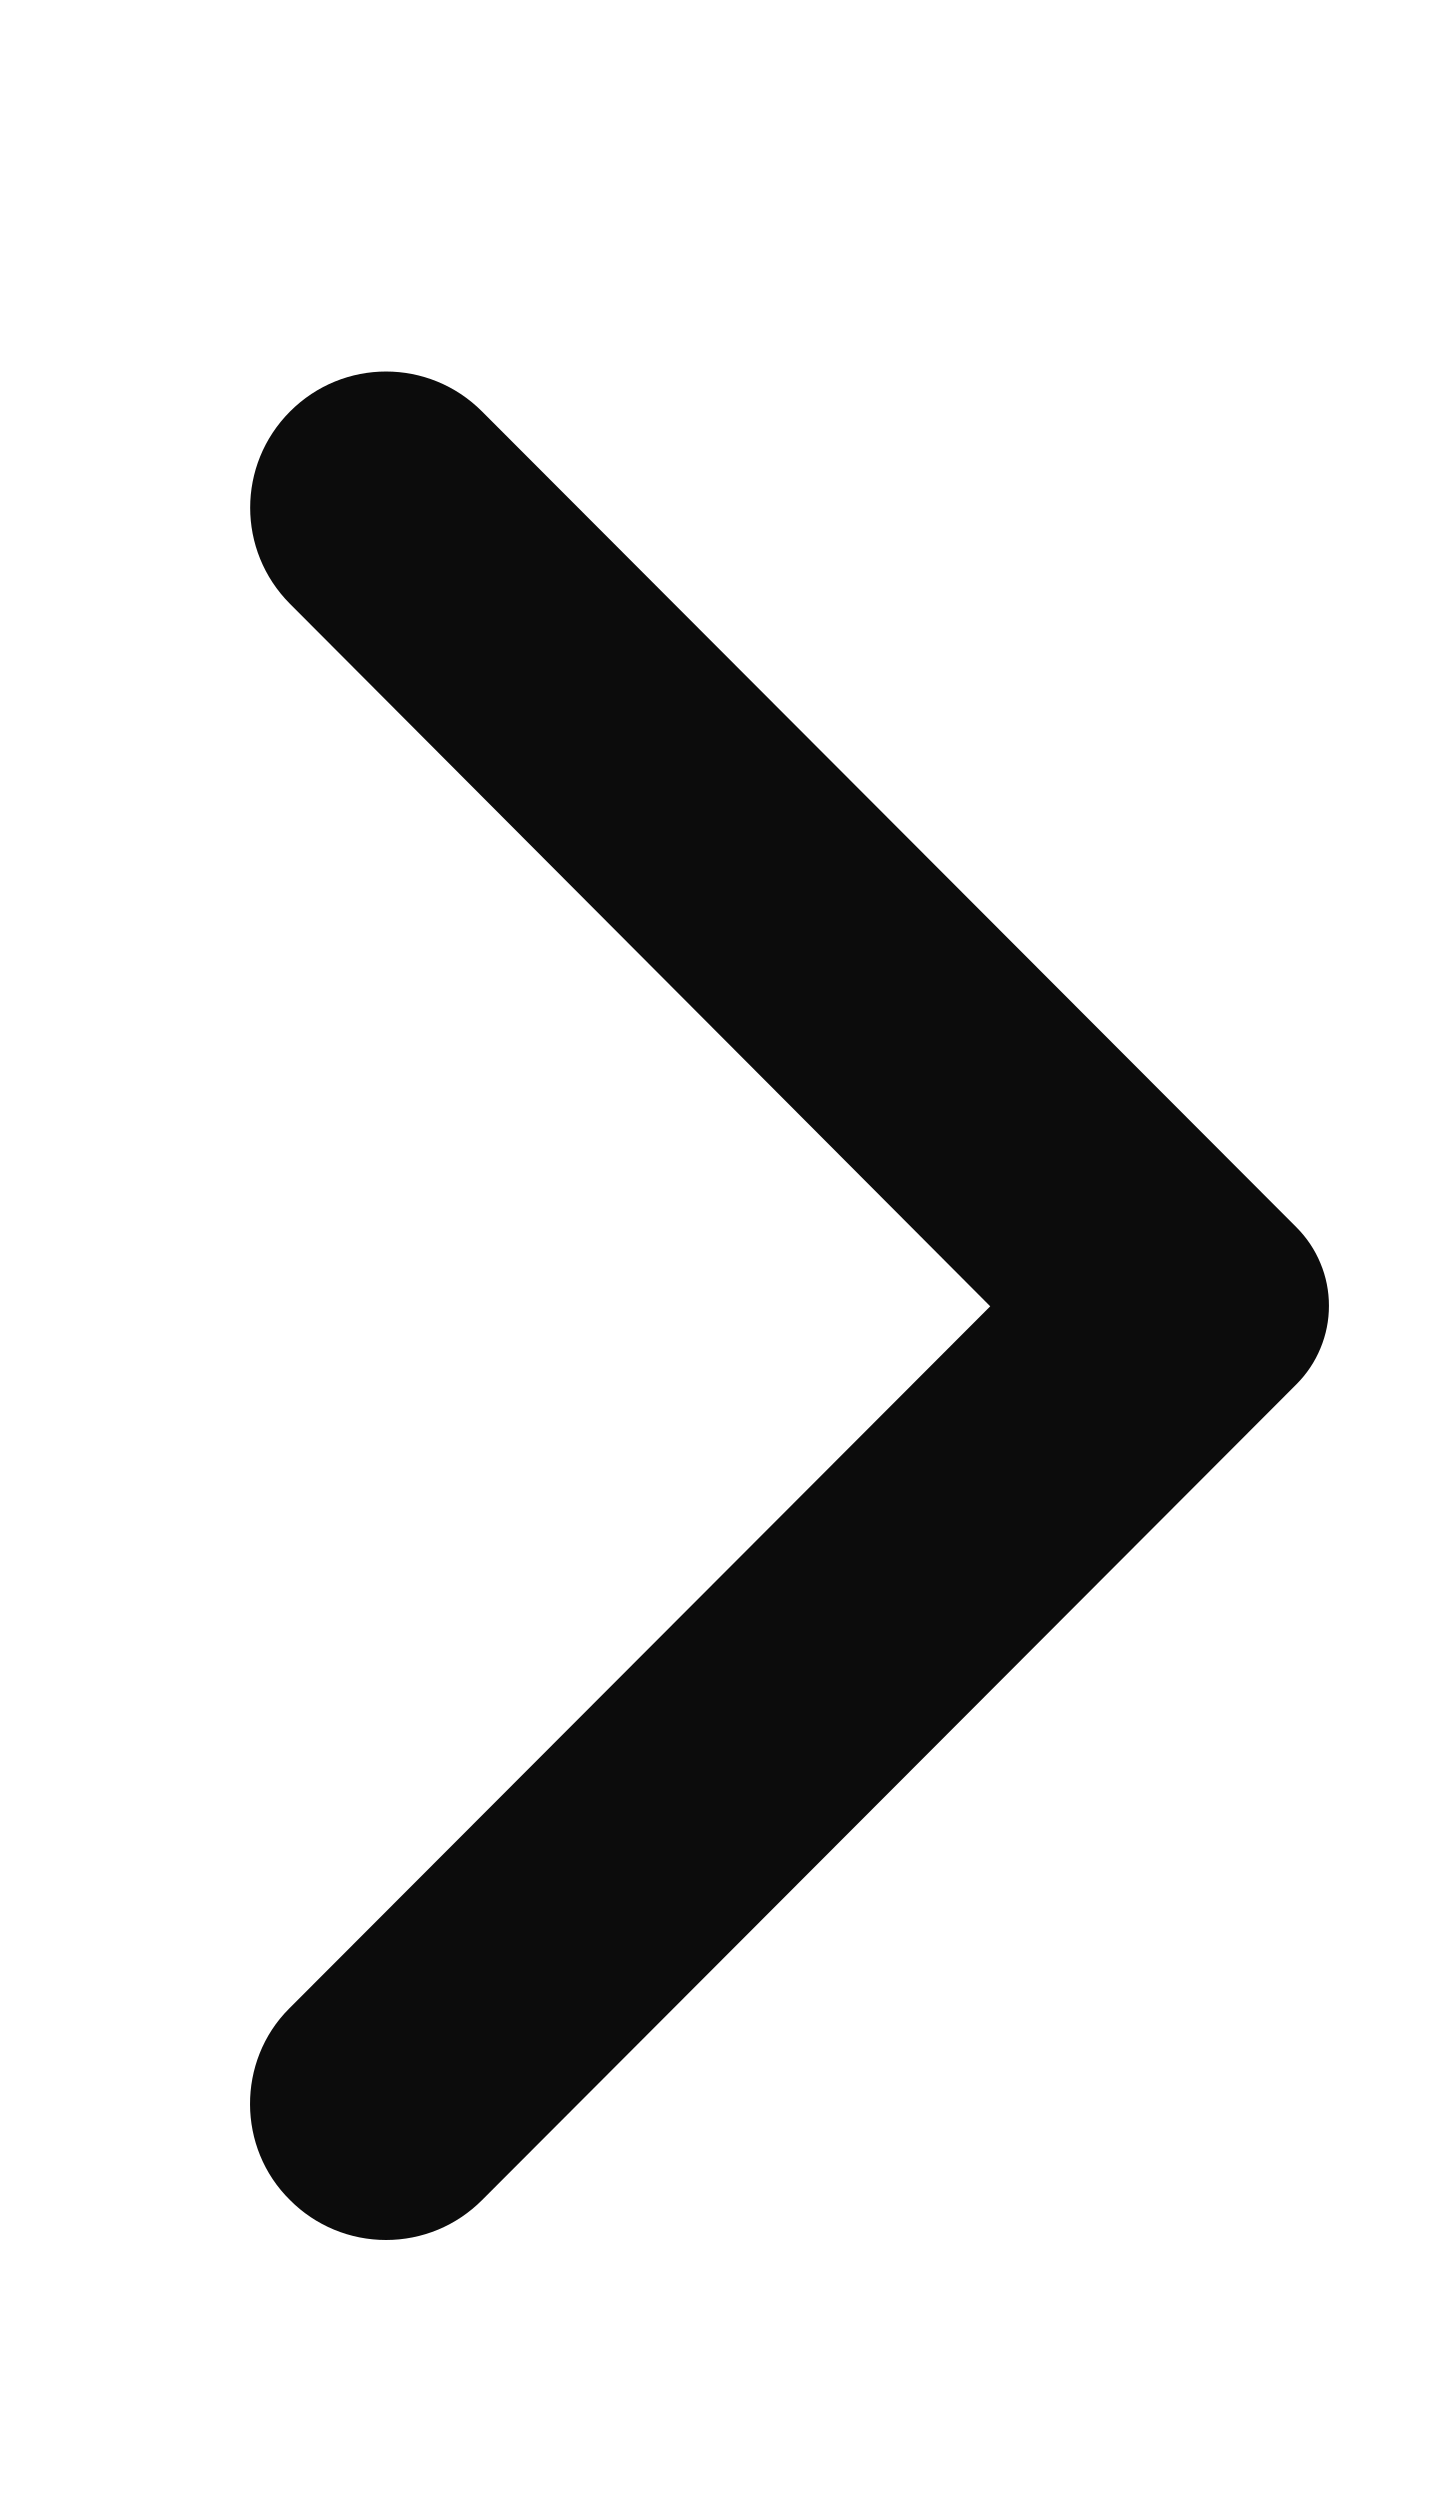
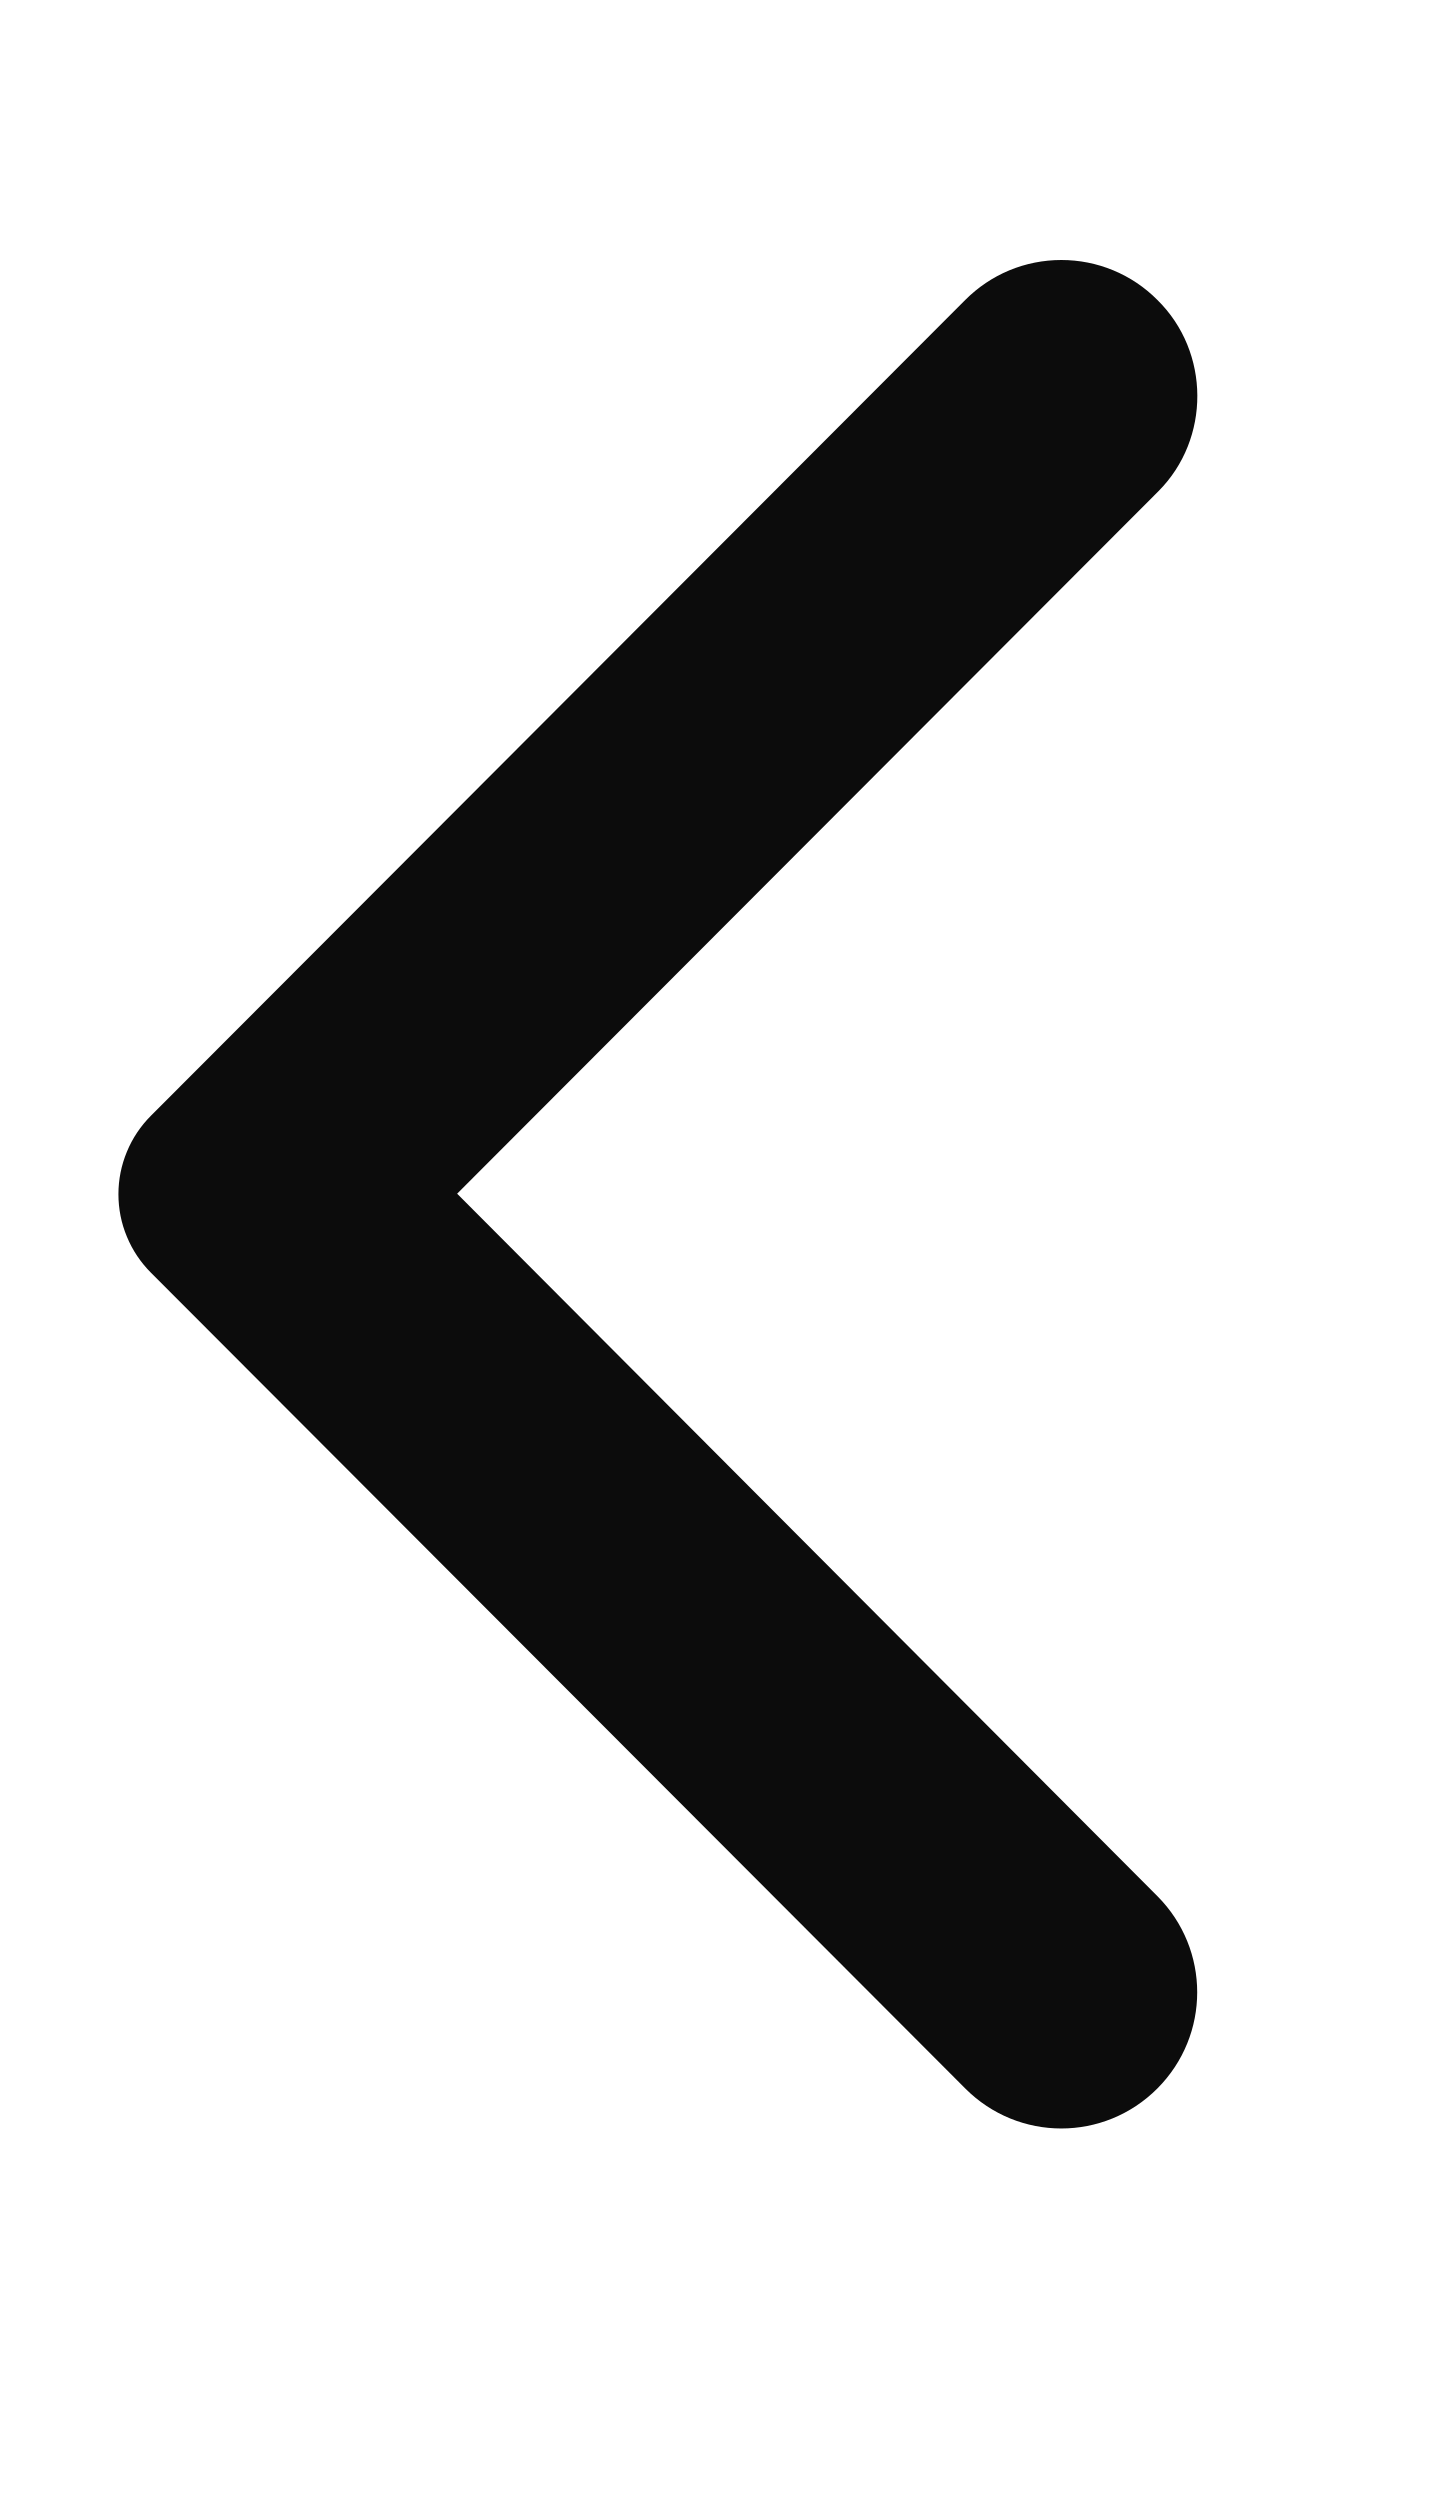
<svg xmlns="http://www.w3.org/2000/svg" width="11" height="19" viewBox="0 0 11 19" fill="none">
-   <path d="M2.275 16.65C2.361 16.737 2.464 16.806 2.577 16.853C2.69 16.9 2.811 16.924 2.934 16.924C3.056 16.924 3.178 16.9 3.291 16.853C3.404 16.806 3.506 16.737 3.593 16.65L9.782 10.45C9.851 10.381 9.906 10.299 9.943 10.209C9.981 10.118 10 10.022 10 9.924C10 9.826 9.981 9.729 9.943 9.639C9.906 9.549 9.851 9.467 9.782 9.398L3.593 3.198C3.228 2.832 2.64 2.832 2.275 3.198C1.91 3.564 1.91 4.153 2.275 4.519L7.667 9.928L2.267 15.337C1.91 15.695 1.91 16.292 2.275 16.65Z" fill="#0C0C0C" stroke="#0C0C0C" stroke-width="0.2" />
+   <path d="M8.725 2.35C8.639 2.263 8.536 2.194 8.423 2.147C8.31 2.1 8.189 2.076 8.066 2.076C7.944 2.076 7.822 2.1 7.709 2.147C7.596 2.194 7.494 2.263 7.407 2.35L1.218 8.55C1.149 8.619 1.094 8.701 1.057 8.791C1.019 8.882 1 8.978 1 9.076C1 9.174 1.019 9.271 1.057 9.361C1.094 9.451 1.149 9.533 1.218 9.602L7.407 15.802C7.772 16.168 8.36 16.168 8.725 15.802C9.09 15.436 9.09 14.847 8.725 14.481L3.333 9.072L8.733 3.663C9.09 3.305 9.09 2.708 8.725 2.35Z" fill="#0C0C0C" stroke="#0C0C0C" stroke-width="0.2" />
</svg>
